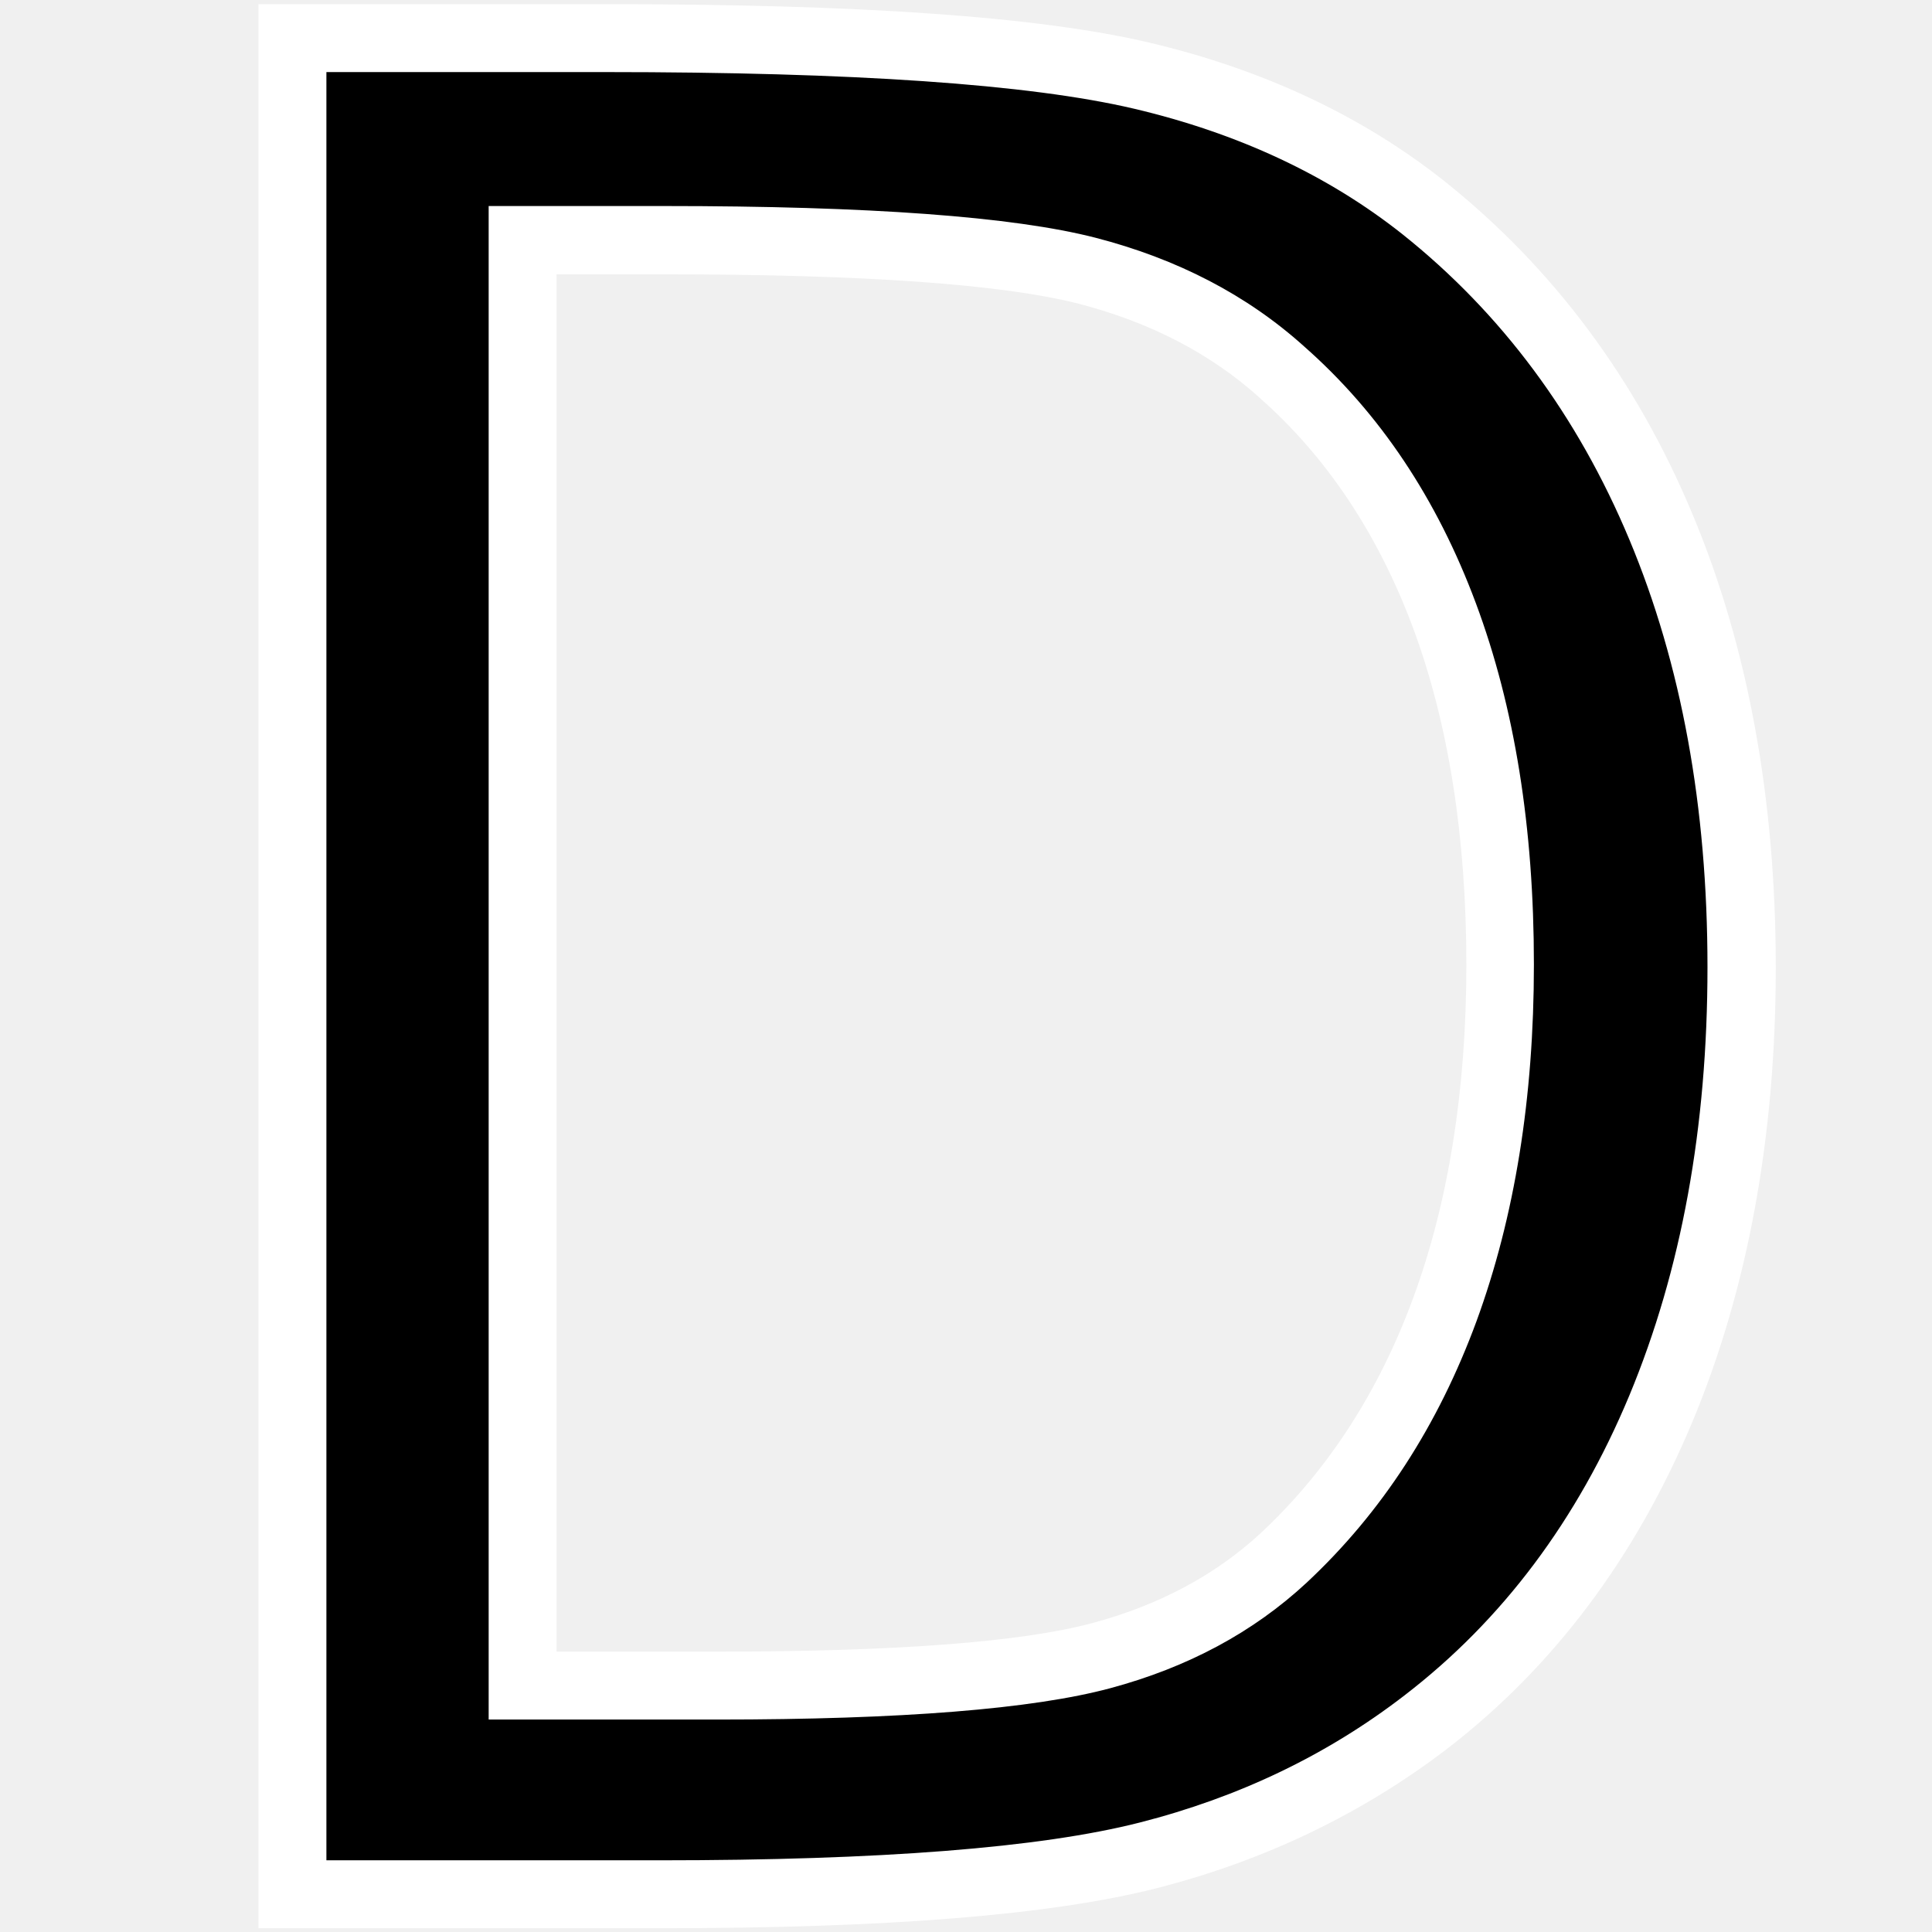
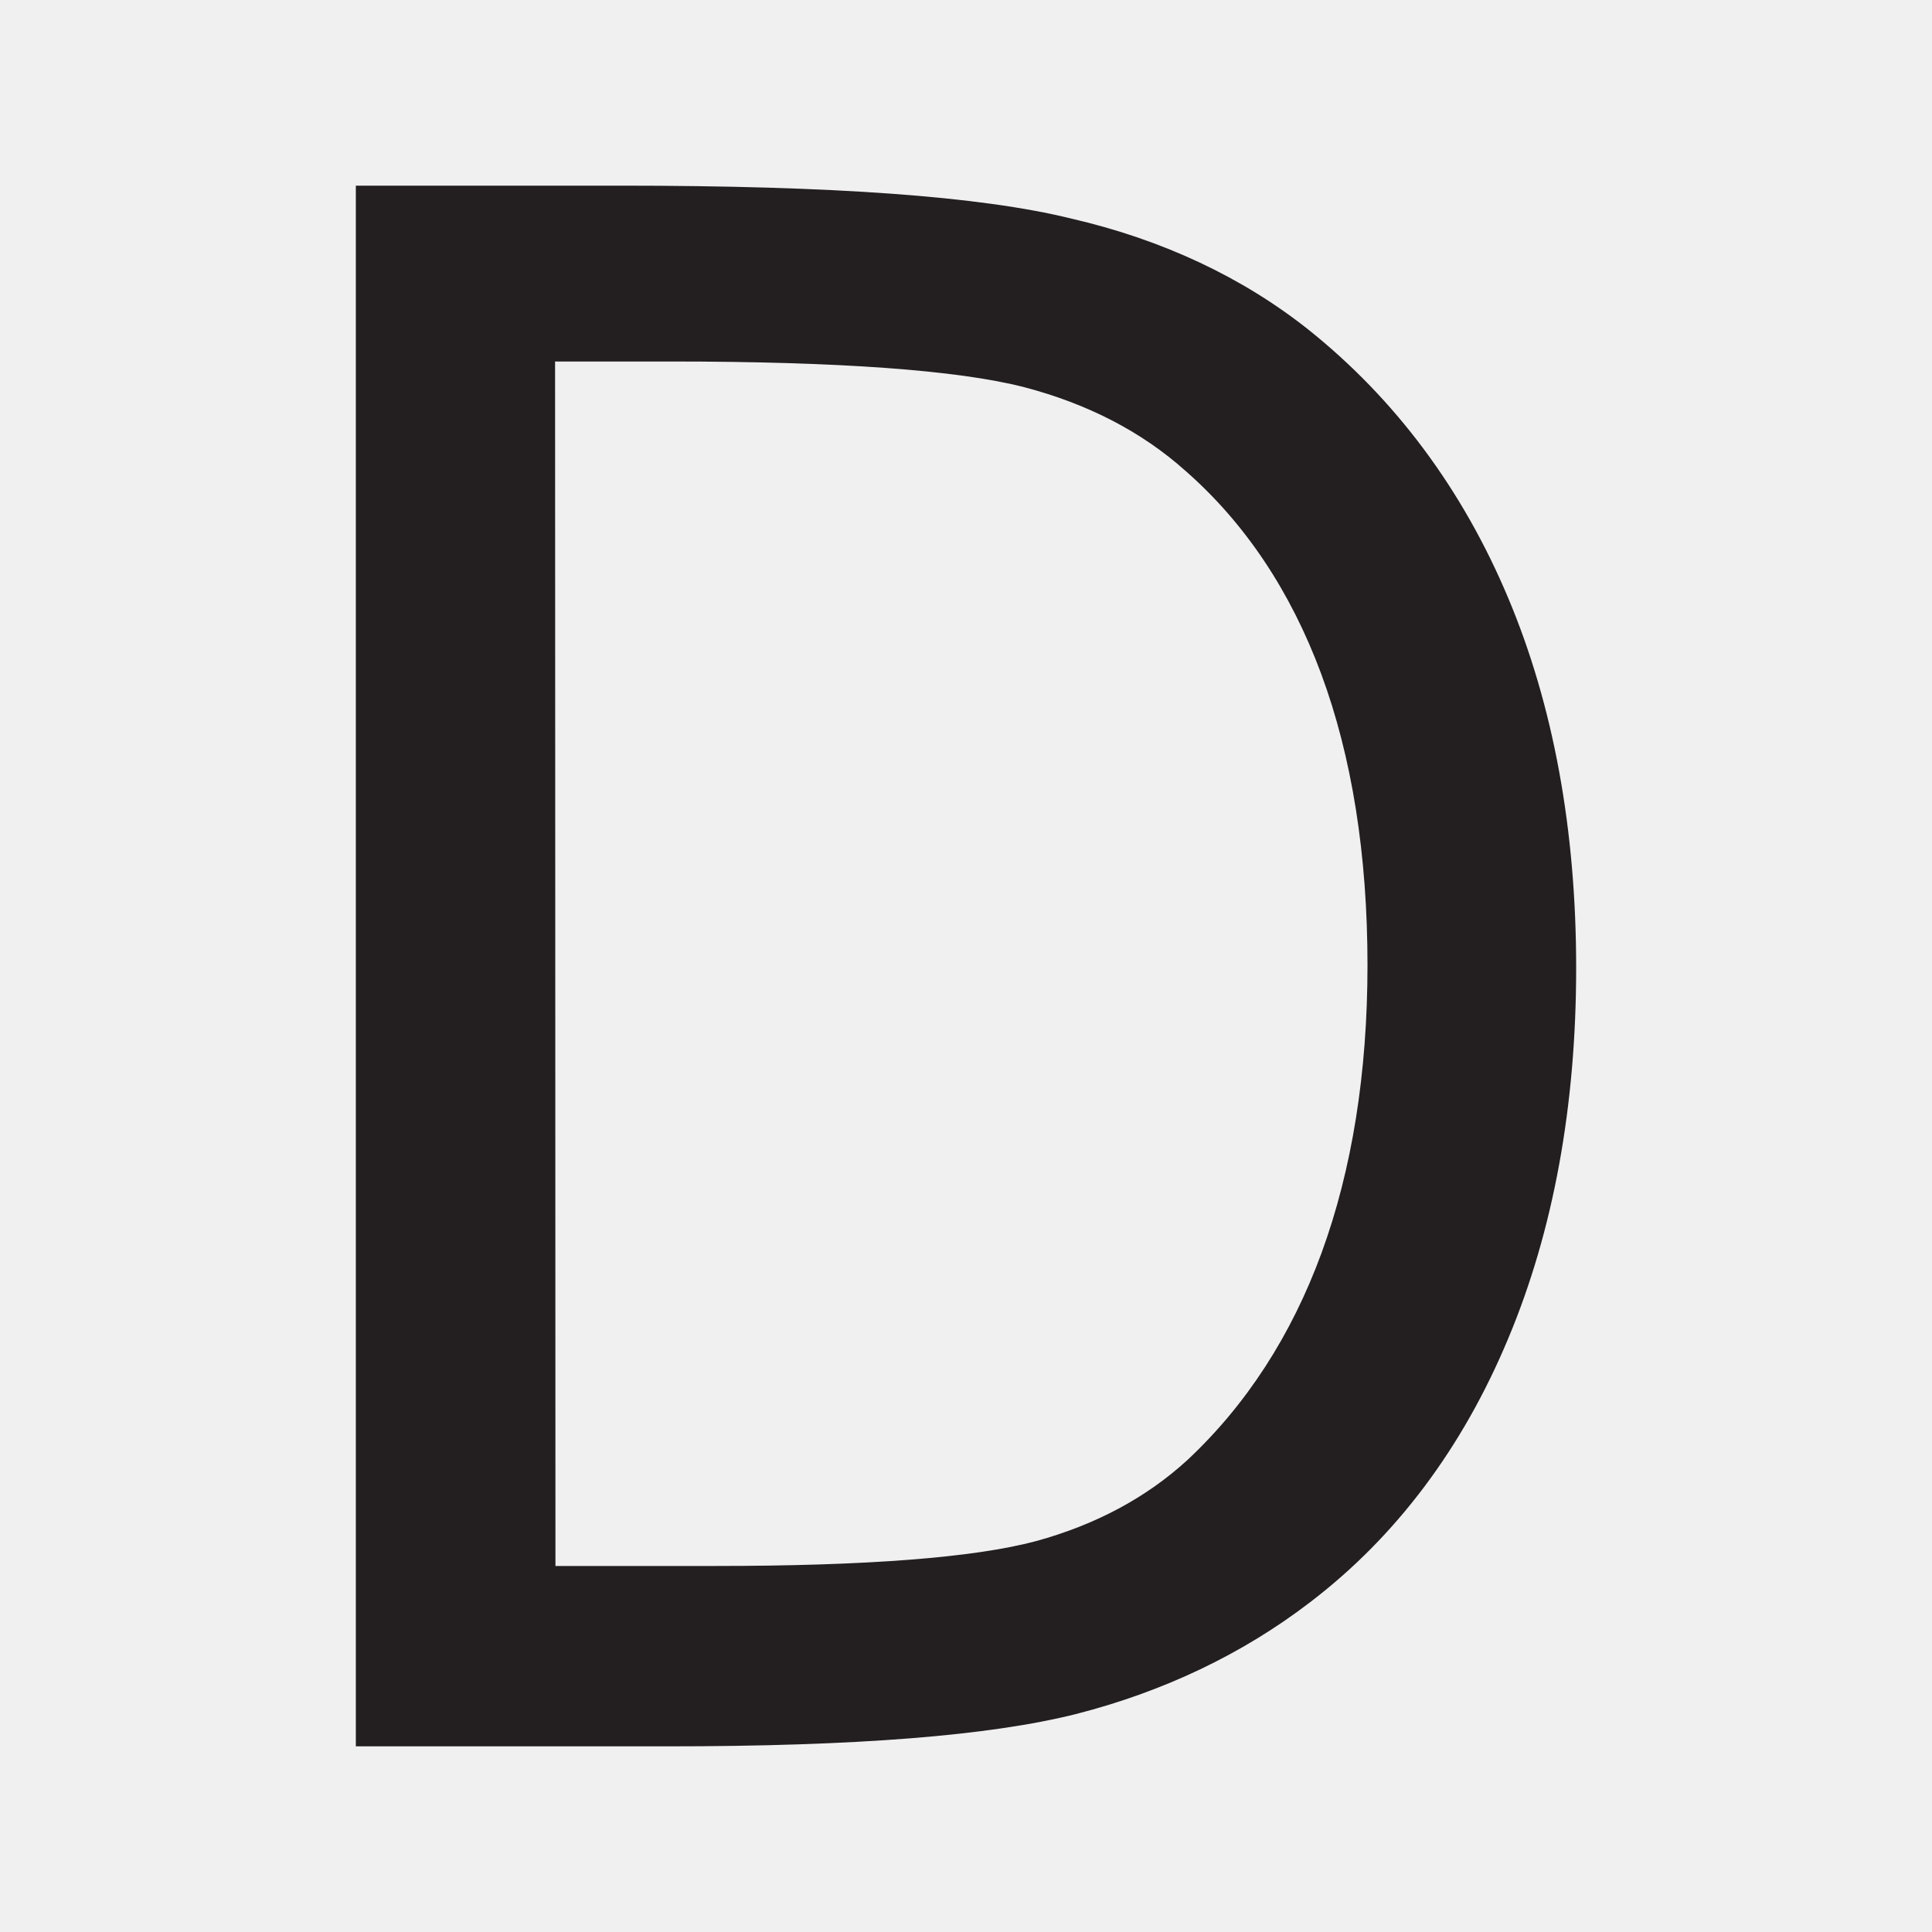
<svg xmlns="http://www.w3.org/2000/svg" version="1.1" id="Layer_1" x="0px" y="0px" viewBox="0 0 512 512" style="enable-background:new 0 0 512 512;" xml:space="preserve">
  <style type="text/css">
- 	.st0{fill:#FFFFFF;}
+ 	.st0{fill:#231F20;}
+ 	.st1{fill:none;}
</style>
  <g>
-     <path d="M77.5,501.9V10.1h82.8c67.1,0,113.6,3.3,142.2,9.9c28.8,6.7,53.9,18.5,74.7,35.1c27.4,21.8,48.6,50.2,62.9,84.5   c14.2,34,21.4,73.3,21.4,116.8c0,43.5-7.2,82.8-21.4,116.9c-14.4,34.4-35.4,62.4-62.4,83.1c-21.4,16.4-46.1,28.3-73.5,35.2   c-27.3,6.9-69.6,10.3-129.4,10.3H77.5z M190,446.7c48,0,82.2-2.7,101.9-7.9c19-5.1,35.2-13.8,48.3-25.9   c18.7-17.5,33-39.6,42.7-65.8c9.7-26.5,14.7-57.3,14.7-91.4c0-35-5-66.2-14.8-92.7c-9.7-26.1-24.1-47.7-43-64.4   c-14-12.6-31.4-21.6-51.6-26.8c-21-5.4-58.7-8.1-112-8.1h-37.6v383H190z" />
-     <path class="st0" d="M160.3,19.1c65.8,0,112.5,3.2,140.2,9.7c27.6,6.5,51.4,17.6,71.2,33.3C397.9,83,418,110,431.8,143   c13.8,33,20.7,70.8,20.7,113.3c0,42.5-6.9,80.3-20.7,113.5c-13.8,33.1-33.7,59.6-59.6,79.5c-20.5,15.8-43.9,27-70.2,33.7   c-26.3,6.7-68.7,10-127.2,10h-14.6H86.5V19.1H160.3 M129.5,455.7H190c49,0,83.7-2.8,104.2-8.3c20.5-5.5,37.9-14.8,52.1-28   c19.9-18.6,34.8-41.6,45-69.3c10.1-27.6,15.2-59.1,15.2-94.5c0-36.3-5.1-68.2-15.4-95.8c-10.3-27.6-25.4-50.3-45.5-68   c-15.1-13.6-33.6-23.2-55.3-28.8c-21.8-5.6-59.9-8.4-114.3-8.4H168h-38.5V455.7 M160.3,1.1H86.5h-18v18v473.9v18h18h73.8h14.6   c60.5,0,103.6-3.5,131.6-10.6c28.6-7.3,54.4-19.7,76.8-36.8c28.3-21.7,50.2-50.9,65.2-86.8c14.7-35.2,22.1-75.7,22.1-120.4   c0-44.7-7.4-85.2-22.1-120.2c-14.9-35.7-37-65.3-65.6-88.1c-21.9-17.4-48.2-29.7-78.3-36.8C275.3,4.4,228.1,1.1,160.3,1.1   L160.3,1.1z M147.5,72.7H168h8.1c52.6,0,89.5,2.6,109.8,7.8c18.9,4.9,34.9,13.2,47.8,24.8l0.1,0.1l0.1,0.1   c17.7,15.6,31.3,36.1,40.5,60.7c9.5,25.5,14.2,55.6,14.2,89.5c0,33.1-4.7,62.8-14.1,88.3c-9.1,24.8-22.7,45.8-40.4,62.3   c-12,11.1-27,19.1-44.5,23.8c-18.9,5.1-52.4,7.6-99.6,7.6h-42.5V72.7L147.5,72.7z" />
+     <path class="st0" d="M98.5,458.6V53.4h66c55.2,0,94.9,2.8,118.3,8.2c23.6,5.5,44.2,15.2,61.3,28.7c22.5,17.9,39.9,41.3,51.7,69.4   c11.7,28,17.7,60.4,17.7,96.5s-5.9,68.5-17.7,96.6c-11.8,28.3-29.1,51.2-51.2,68.2c-17.5,13.5-37.8,23.2-60.3,28.9   c-22.3,5.7-58.4,8.5-107.5,8.5L98.5,458.6L98.5,458.6z M189.4,419.1c40.4,0,69.4-2.3,86.2-6.8c16.4-4.4,30.5-12,41.9-22.4   c16.1-15,28.4-34,36.6-56.3c8.3-22.5,12.5-48.7,12.5-77.7c0-29.7-4.3-56.2-12.6-78.8c-8.3-22.4-20.8-40.9-36.9-55.3   c-12.1-10.9-27.1-18.7-44.6-23.2c-17.8-4.6-49.6-6.9-94.6-6.9h-34.8V419L189.4,419.1L189.4,419.1z" />
+     <path class="st0" d="M164.5,57.6c55.1,0,94.2,2.7,117.4,8.1c23.1,5.4,43,14.7,59.6,27.9c22,17.5,38.8,40.1,50.4,67.7   c11.6,27.6,17.3,59.3,17.3,94.9s-5.8,67.2-17.3,95c-11.6,27.7-28.2,49.9-49.9,66.6c-17.2,13.2-36.8,22.6-58.8,28.2   s-57.5,8.4-106.5,8.4h-12.2h-61.8V57.6H164.5 M138.7,423.2h50.7c41,0,70.1-2.3,87.2-6.9c17.2-4.6,31.7-12.4,43.6-23.4   c16.7-15.6,29.1-34.8,37.7-58c8.5-23.1,12.7-49.5,12.7-79.1c0-30.4-4.3-57.1-12.9-80.2s-21.3-42.1-38.1-56.9   c-12.6-11.4-28.1-19.4-46.3-24.1c-18.3-4.7-50.2-7-95.7-7h-6.8h-32.2L138.7,423.2 M164.5,49.2h-61.8h-8.4v8.4v396.8v8.4h8.4h61.8   h12.2c50.2,0,85.6-2.8,108.6-8.6c23-5.9,43.9-15.8,61.9-29.6c22.8-17.4,40.4-40.9,52.5-69.9c12-28.6,18-61.7,18-98.2s-6-69.5-18-98   c-12.1-28.8-29.9-52.7-52.9-71.1c-17.5-13.9-38.7-23.9-63-29.5C259.8,52,220.8,49.2,164.5,49.2L164.5,49.2z M147.1,95.8h23.9h6.8   c44.6,0,76.1,2.3,93.6,6.8c16.8,4.4,31.2,11.8,42.9,22.3l0,0l0,0c15.7,13.8,27.7,31.8,35.8,53.6c8.2,22.1,12.3,48.1,12.3,77.3   c0,28.5-4.1,54.2-12.2,76.3c-8,21.8-19.9,40.2-35.5,54.8c-10.9,10-24.4,17.2-40.1,21.5c-16.4,4.4-45,6.6-85.1,6.6h-42.3L147.1,95.8   L147.1,95.8z" />
  </g>
+   <rect x="0" class="st1" width="512" height="512" />
</svg>
